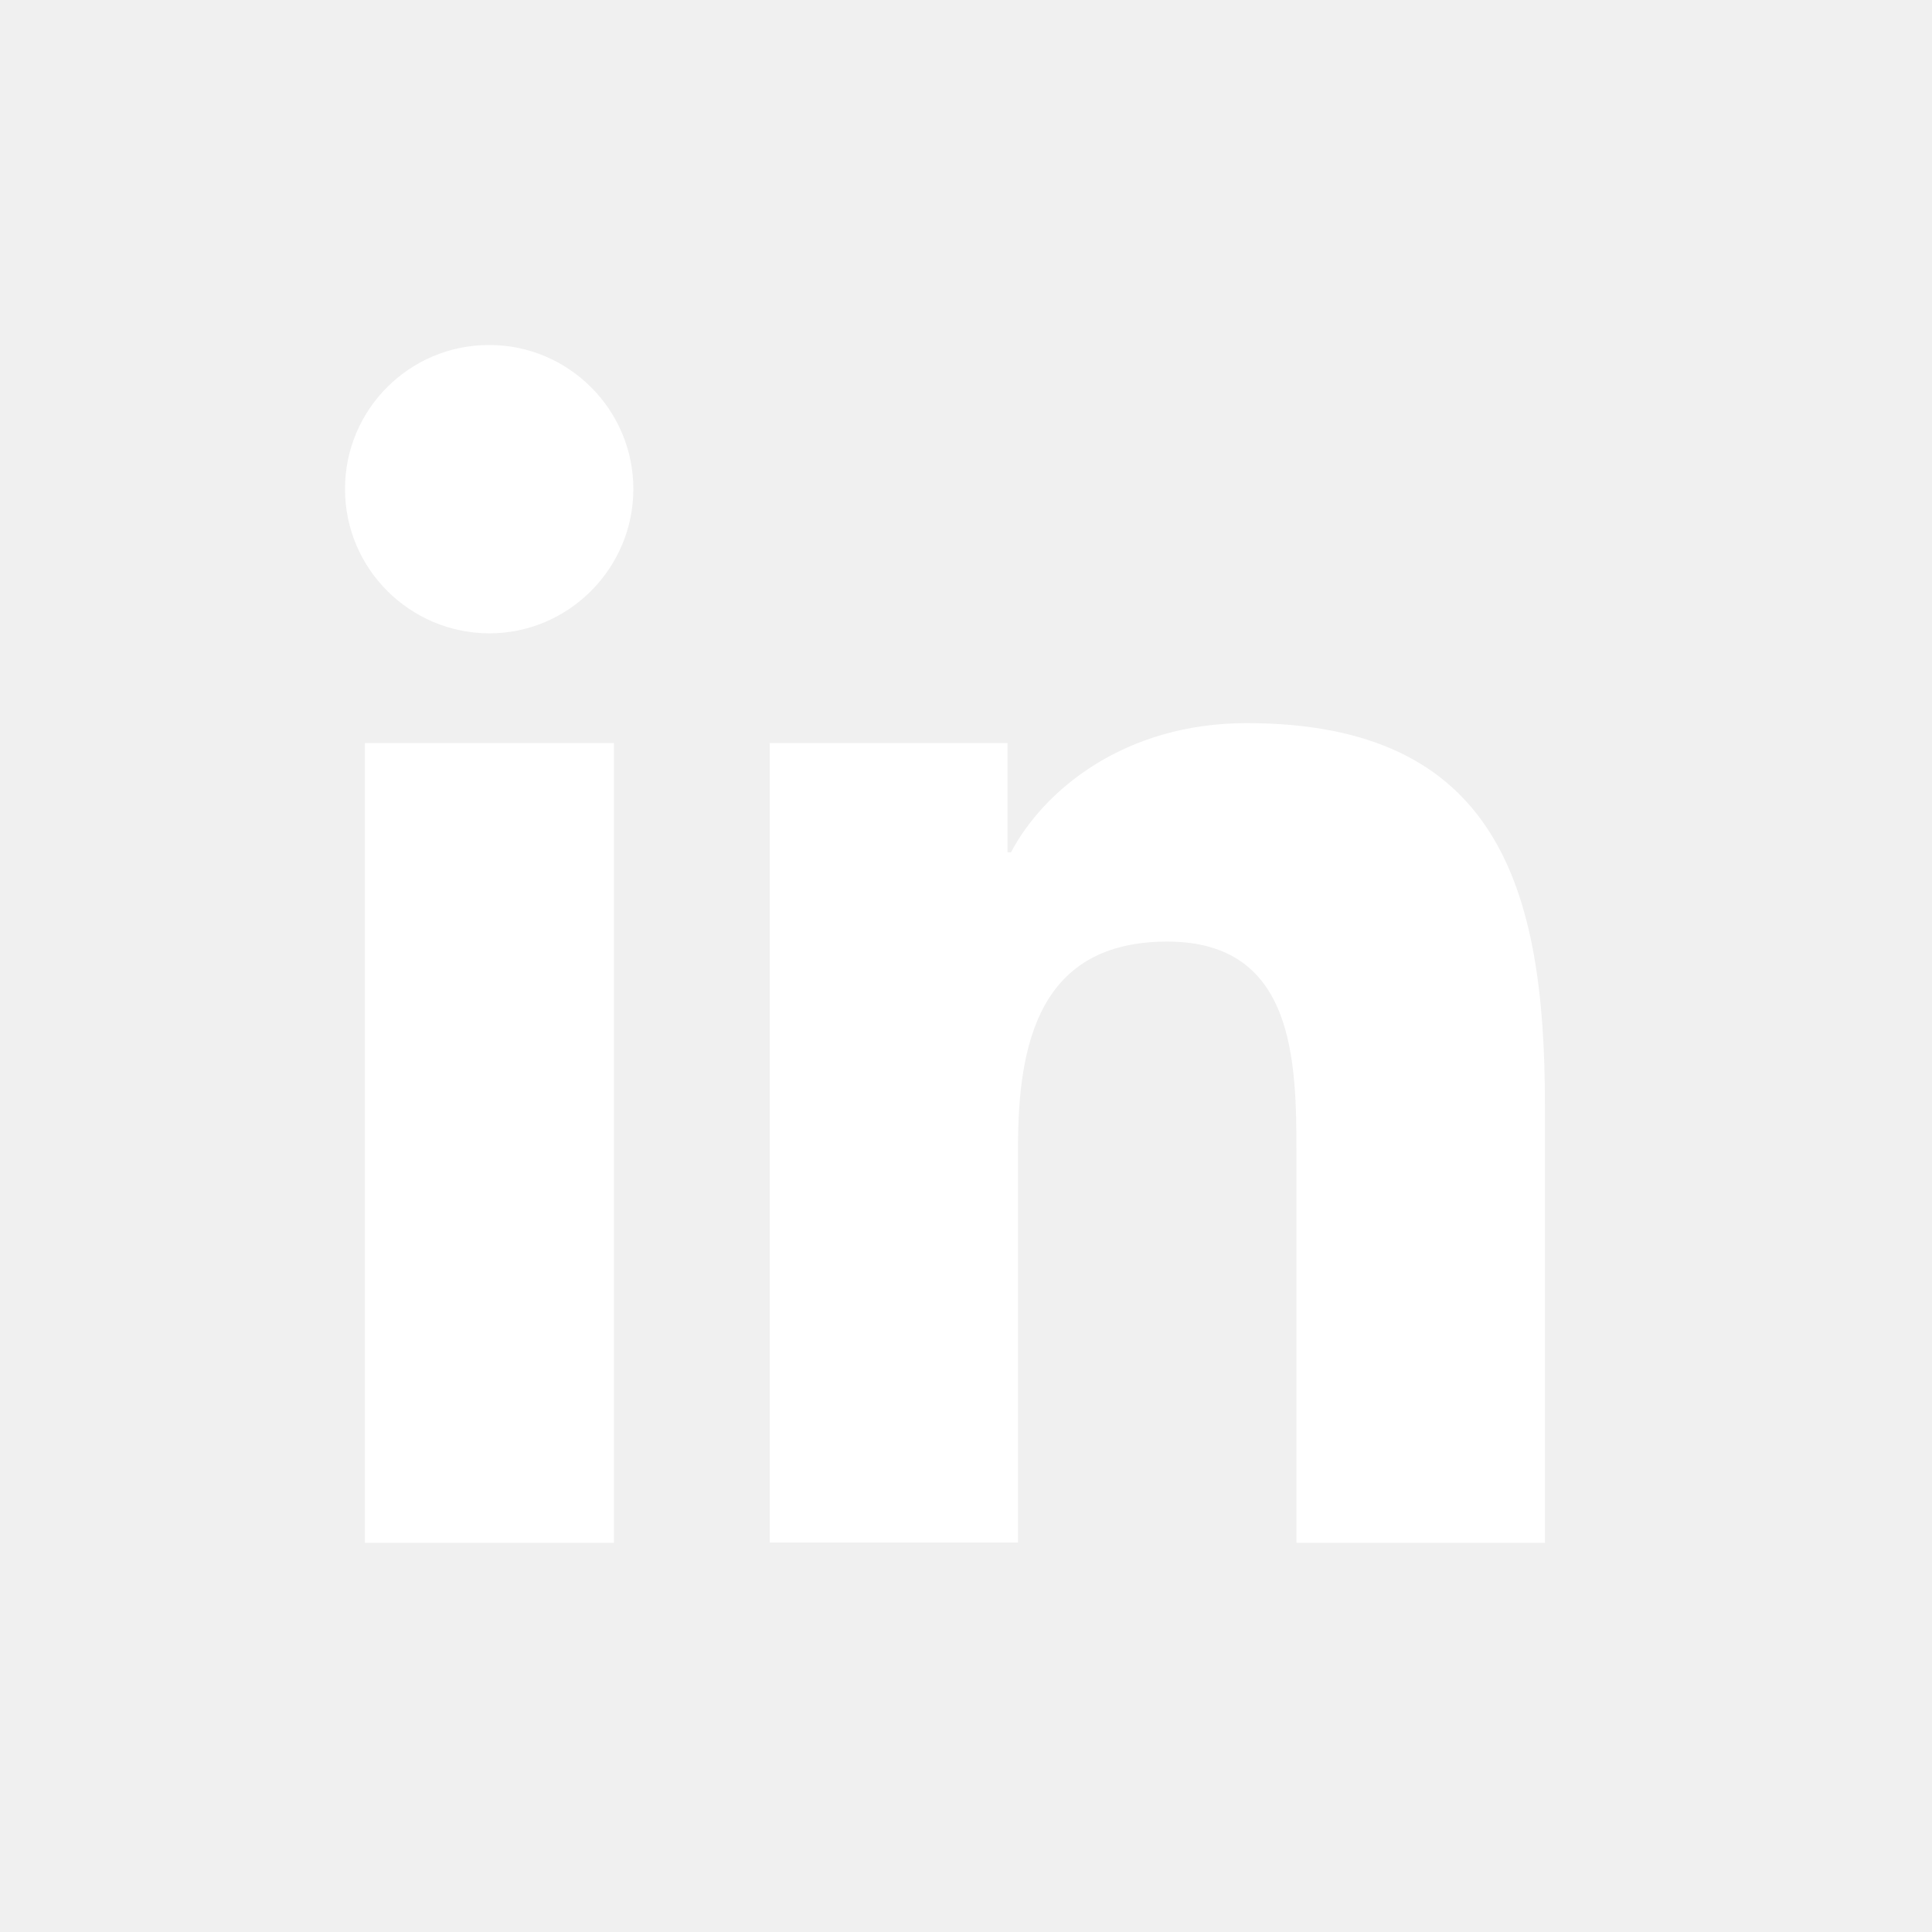
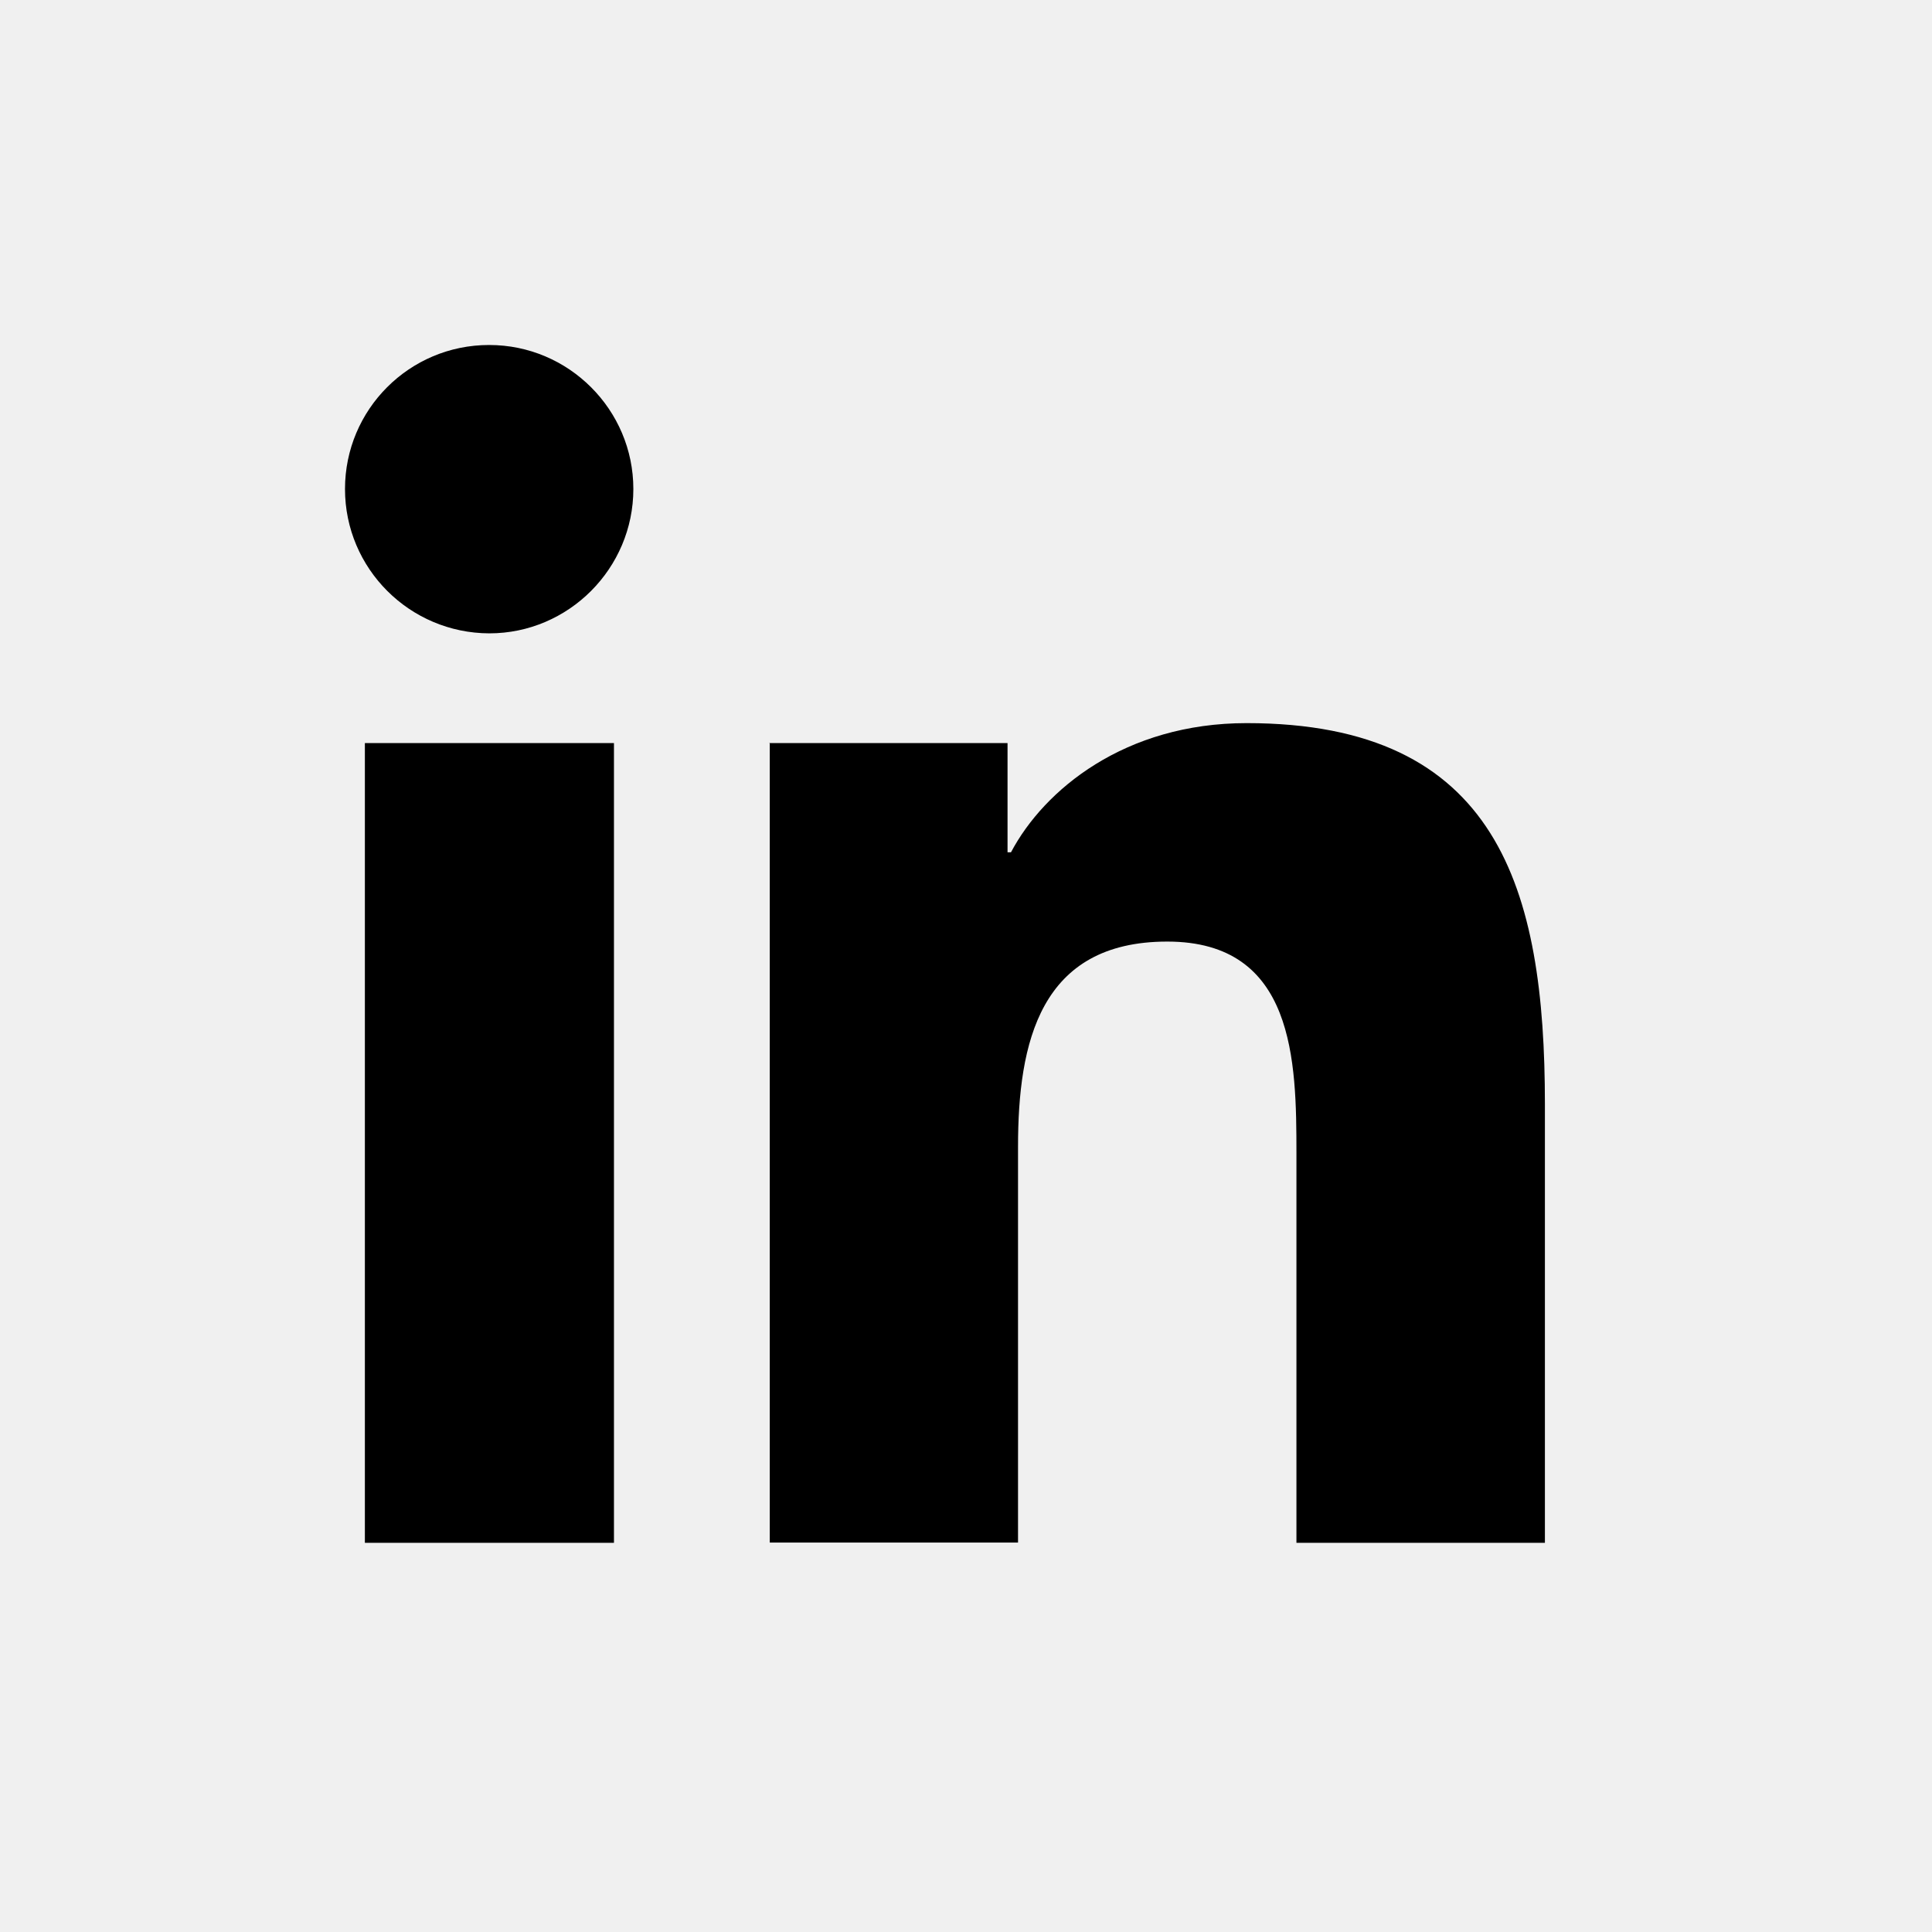
<svg xmlns="http://www.w3.org/2000/svg" width="28" height="28" viewBox="0 0 28 28" fill="none">
-   <path d="M5.288 10.769H8.898V22.36H5.288V10.769ZM7.091 5C8.241 5 9.179 5.937 9.179 7.087C9.179 8.237 8.241 9.179 7.091 9.179C5.937 9.175 5 8.241 5 7.087C5 5.934 5.934 5 7.087 5M11.149 10.769H14.602V12.352H14.652C15.134 11.441 16.306 10.48 18.067 10.48C21.715 10.48 22.39 12.883 22.39 16.003V22.36H18.789V16.72C18.789 15.377 18.766 13.646 16.917 13.646C15.069 13.646 14.754 15.111 14.754 16.621V22.356H11.156V10.765H11.152L11.149 10.769Z" fill="white" />
+   <path d="M5.288 10.769H8.898V22.36H5.288V10.769ZM7.091 5C8.241 5 9.179 5.937 9.179 7.087C9.179 8.237 8.241 9.179 7.091 9.179C5.937 9.175 5 8.241 5 7.087C5 5.934 5.934 5 7.087 5M11.149 10.769H14.602V12.352H14.652C15.134 11.441 16.306 10.48 18.067 10.48C21.715 10.48 22.39 12.883 22.39 16.003V22.36H18.789V16.72C18.789 15.377 18.766 13.646 16.917 13.646C15.069 13.646 14.754 15.111 14.754 16.621V22.356H11.156V10.765H11.152L11.149 10.769Z" fill="currentColor" />
</svg>
